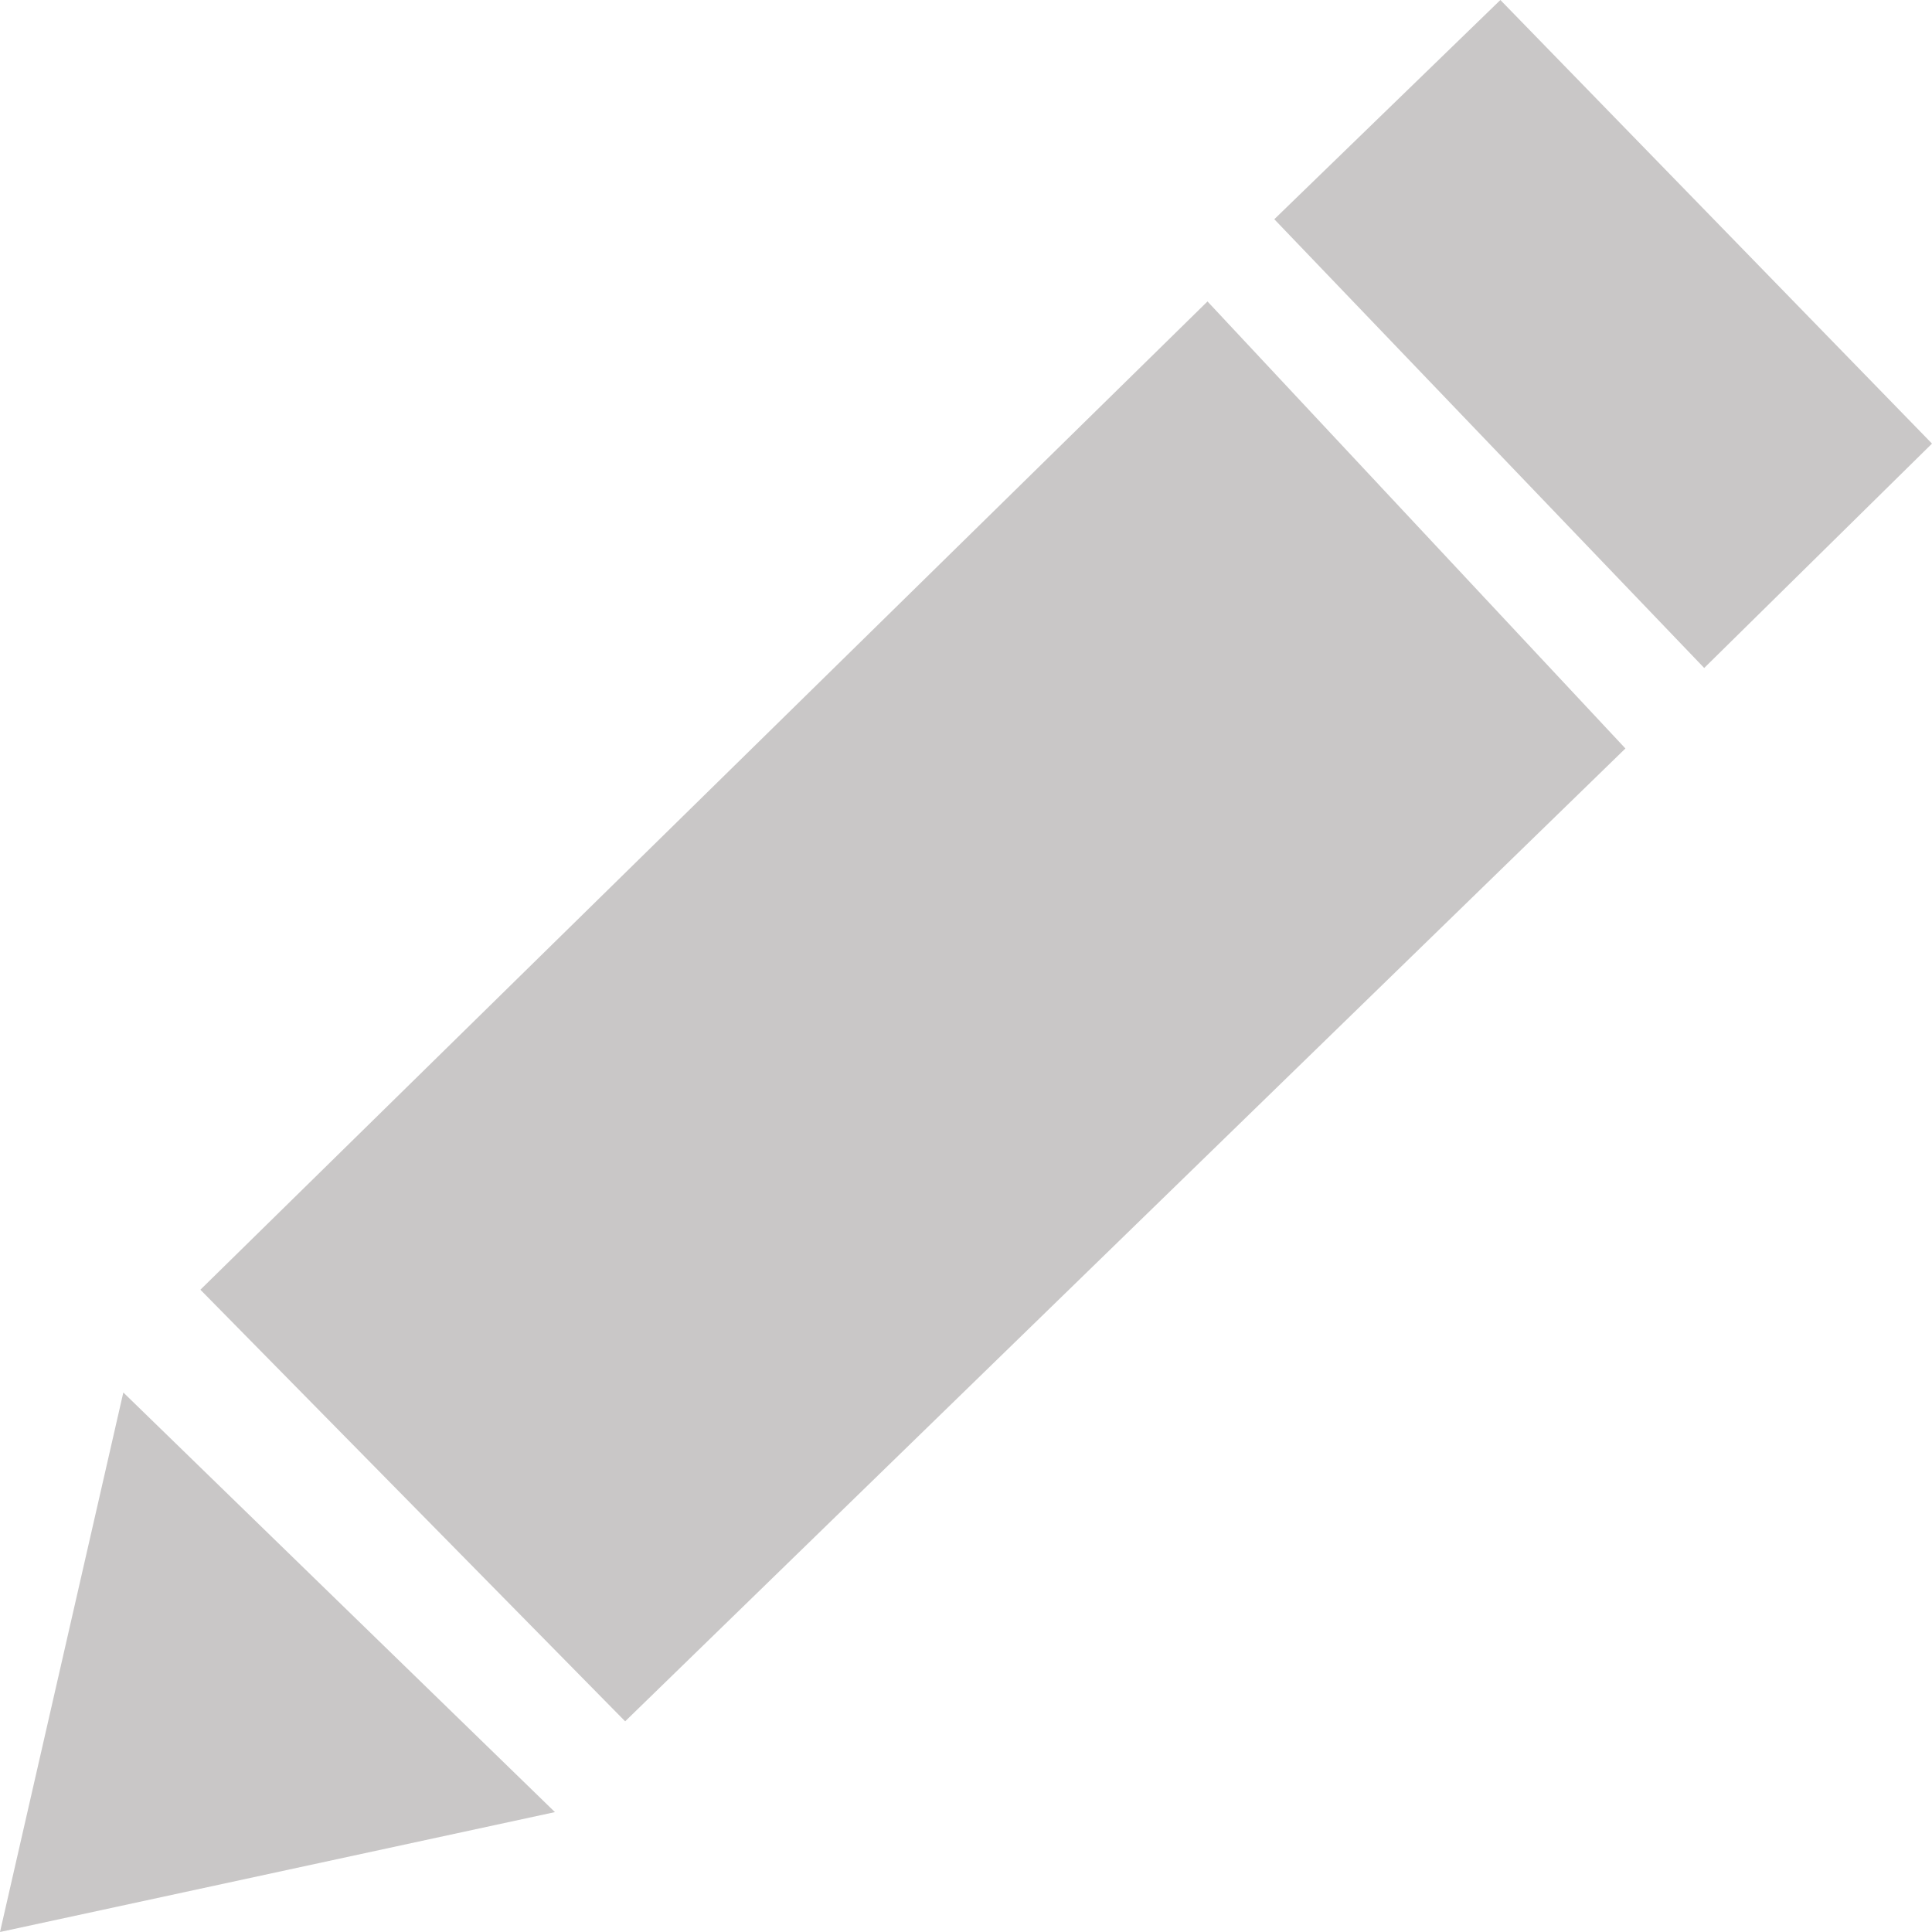
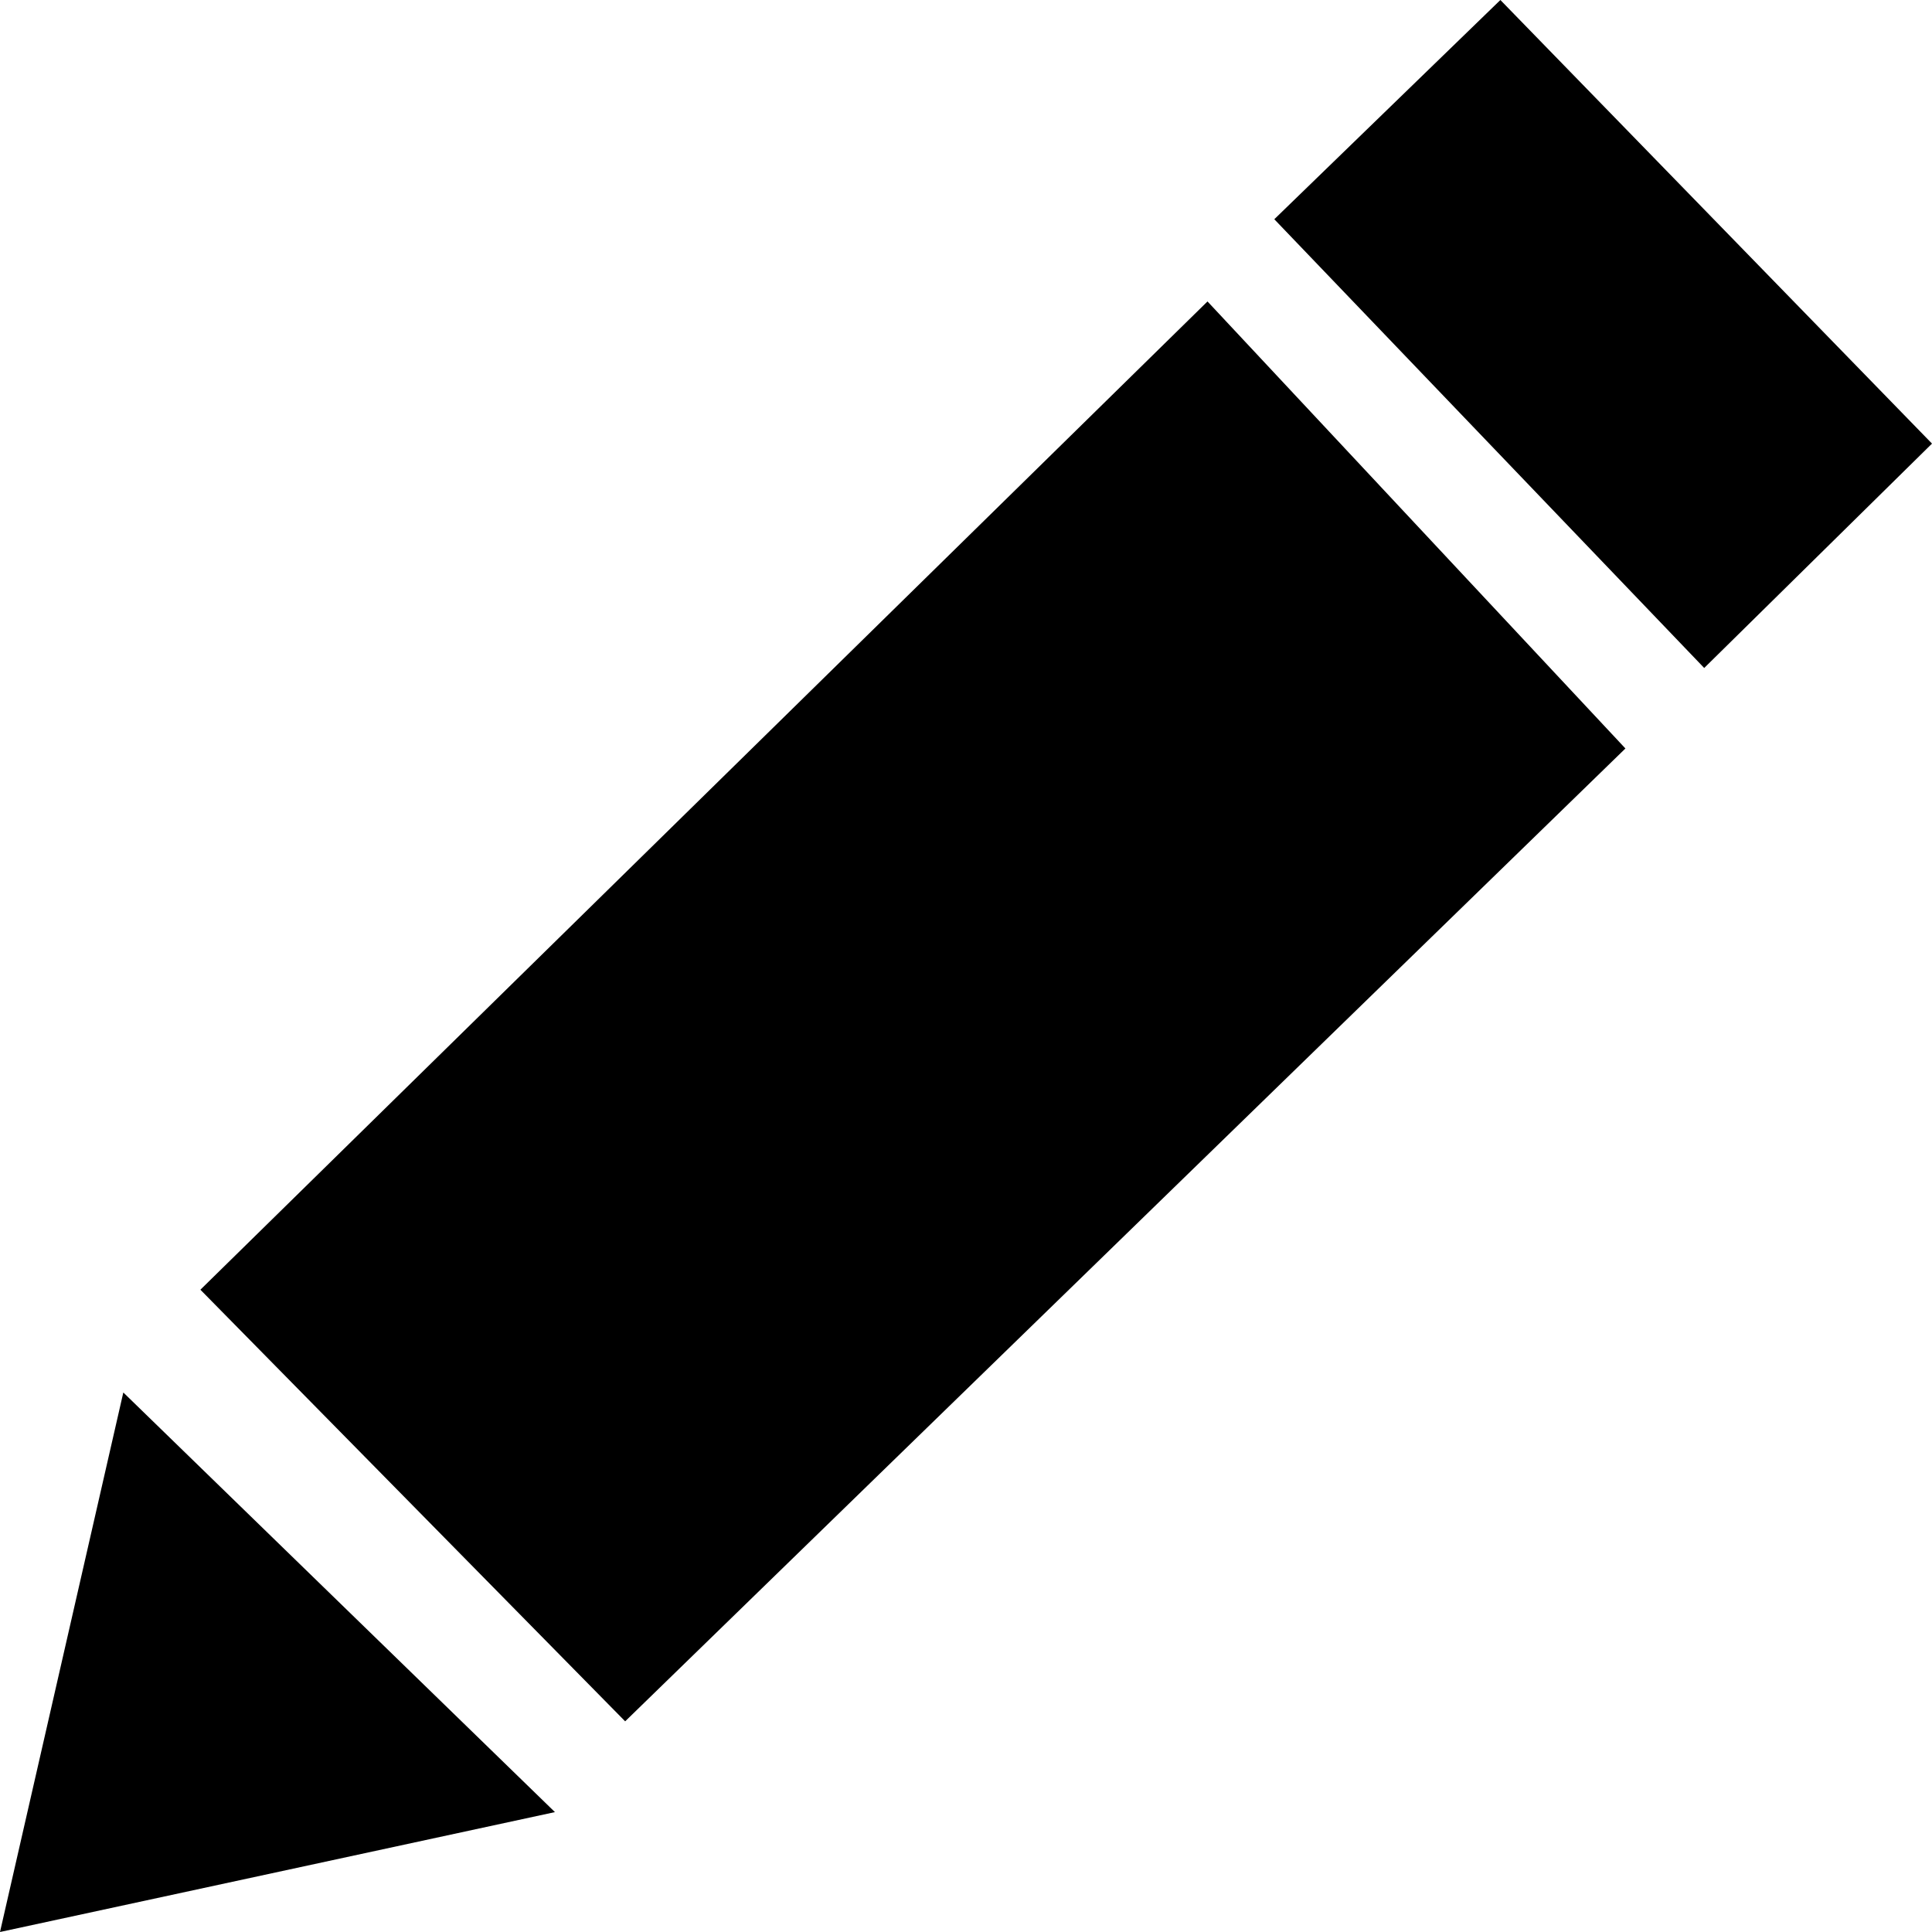
<svg xmlns="http://www.w3.org/2000/svg" width="16px" height="16px" viewBox="0 0 1128 1128">
  <defs>
    <style>
      .cls-1 {
-         fill: #C9C7C7;
+         fill: #000000;
        fill-rule: evenodd;
      }
    </style>
  </defs>
  <path class="cls-1" d="M0,1128l324-70L72,813Z" />
  <path class="cls-1" d="M117,753l248,252L949,437,705,176Z" />
  <path class="cls-1" d="M744,128L995,390l133-131L876,0Z" />
</svg>
